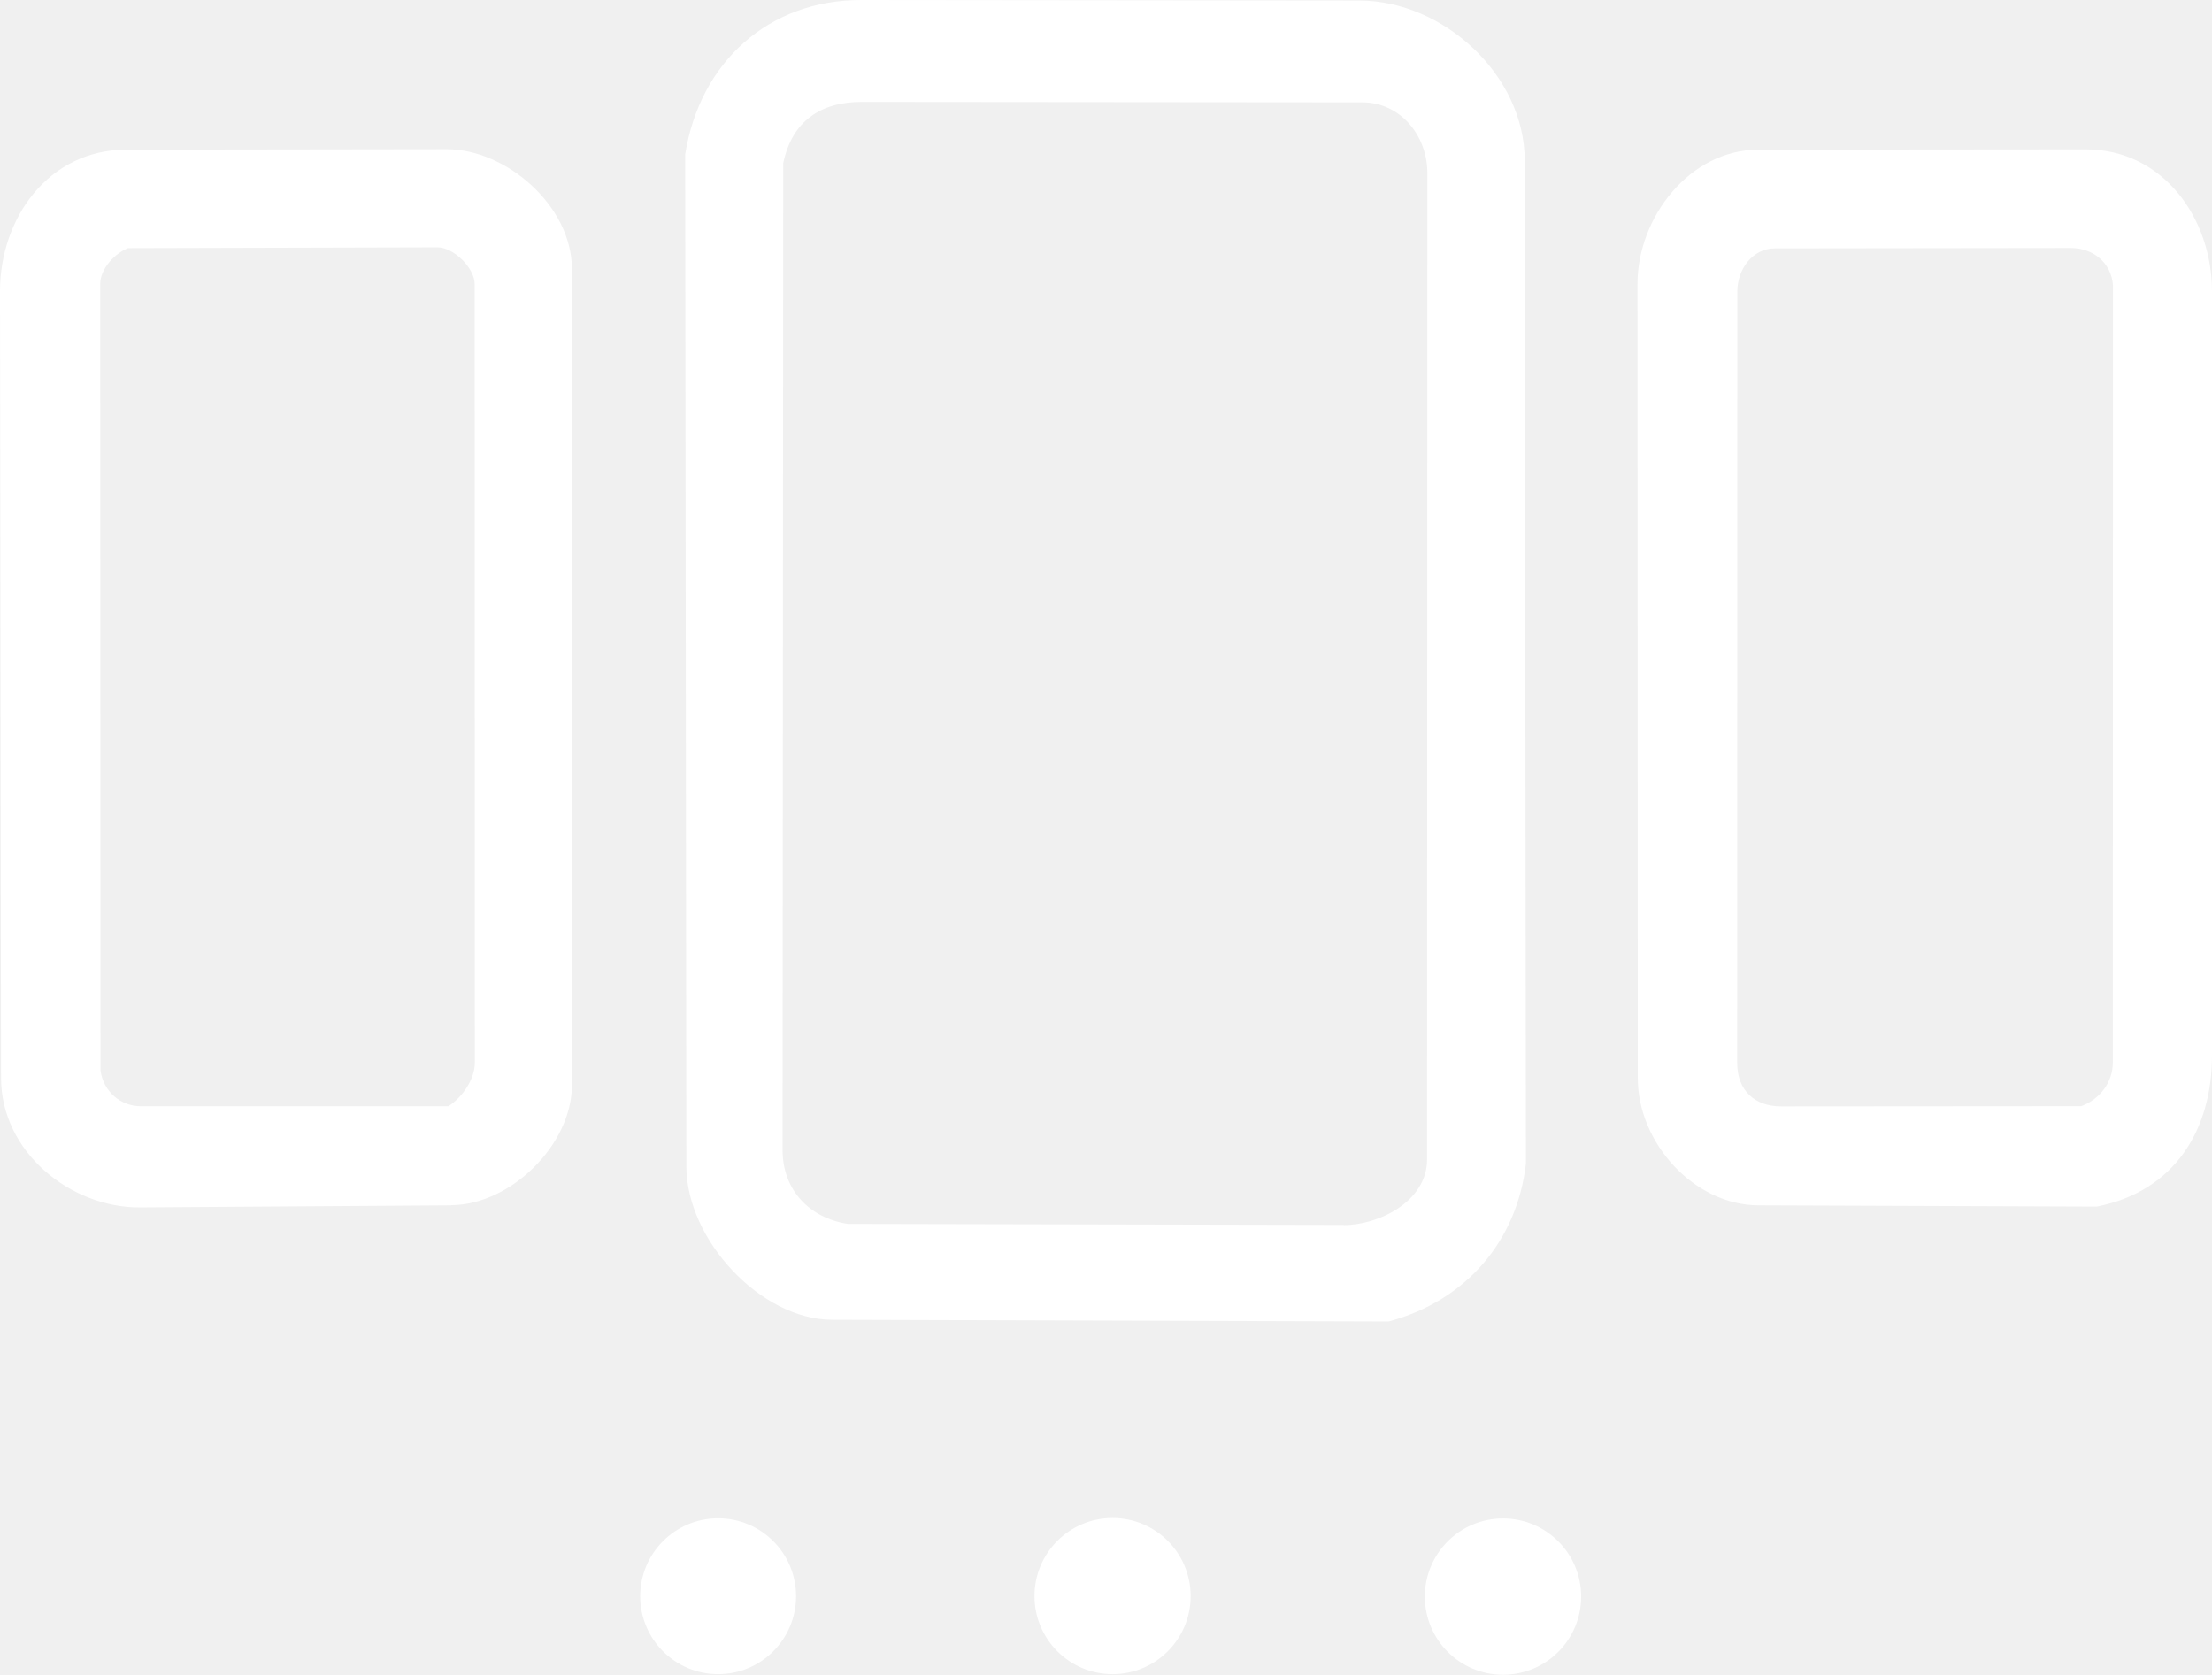
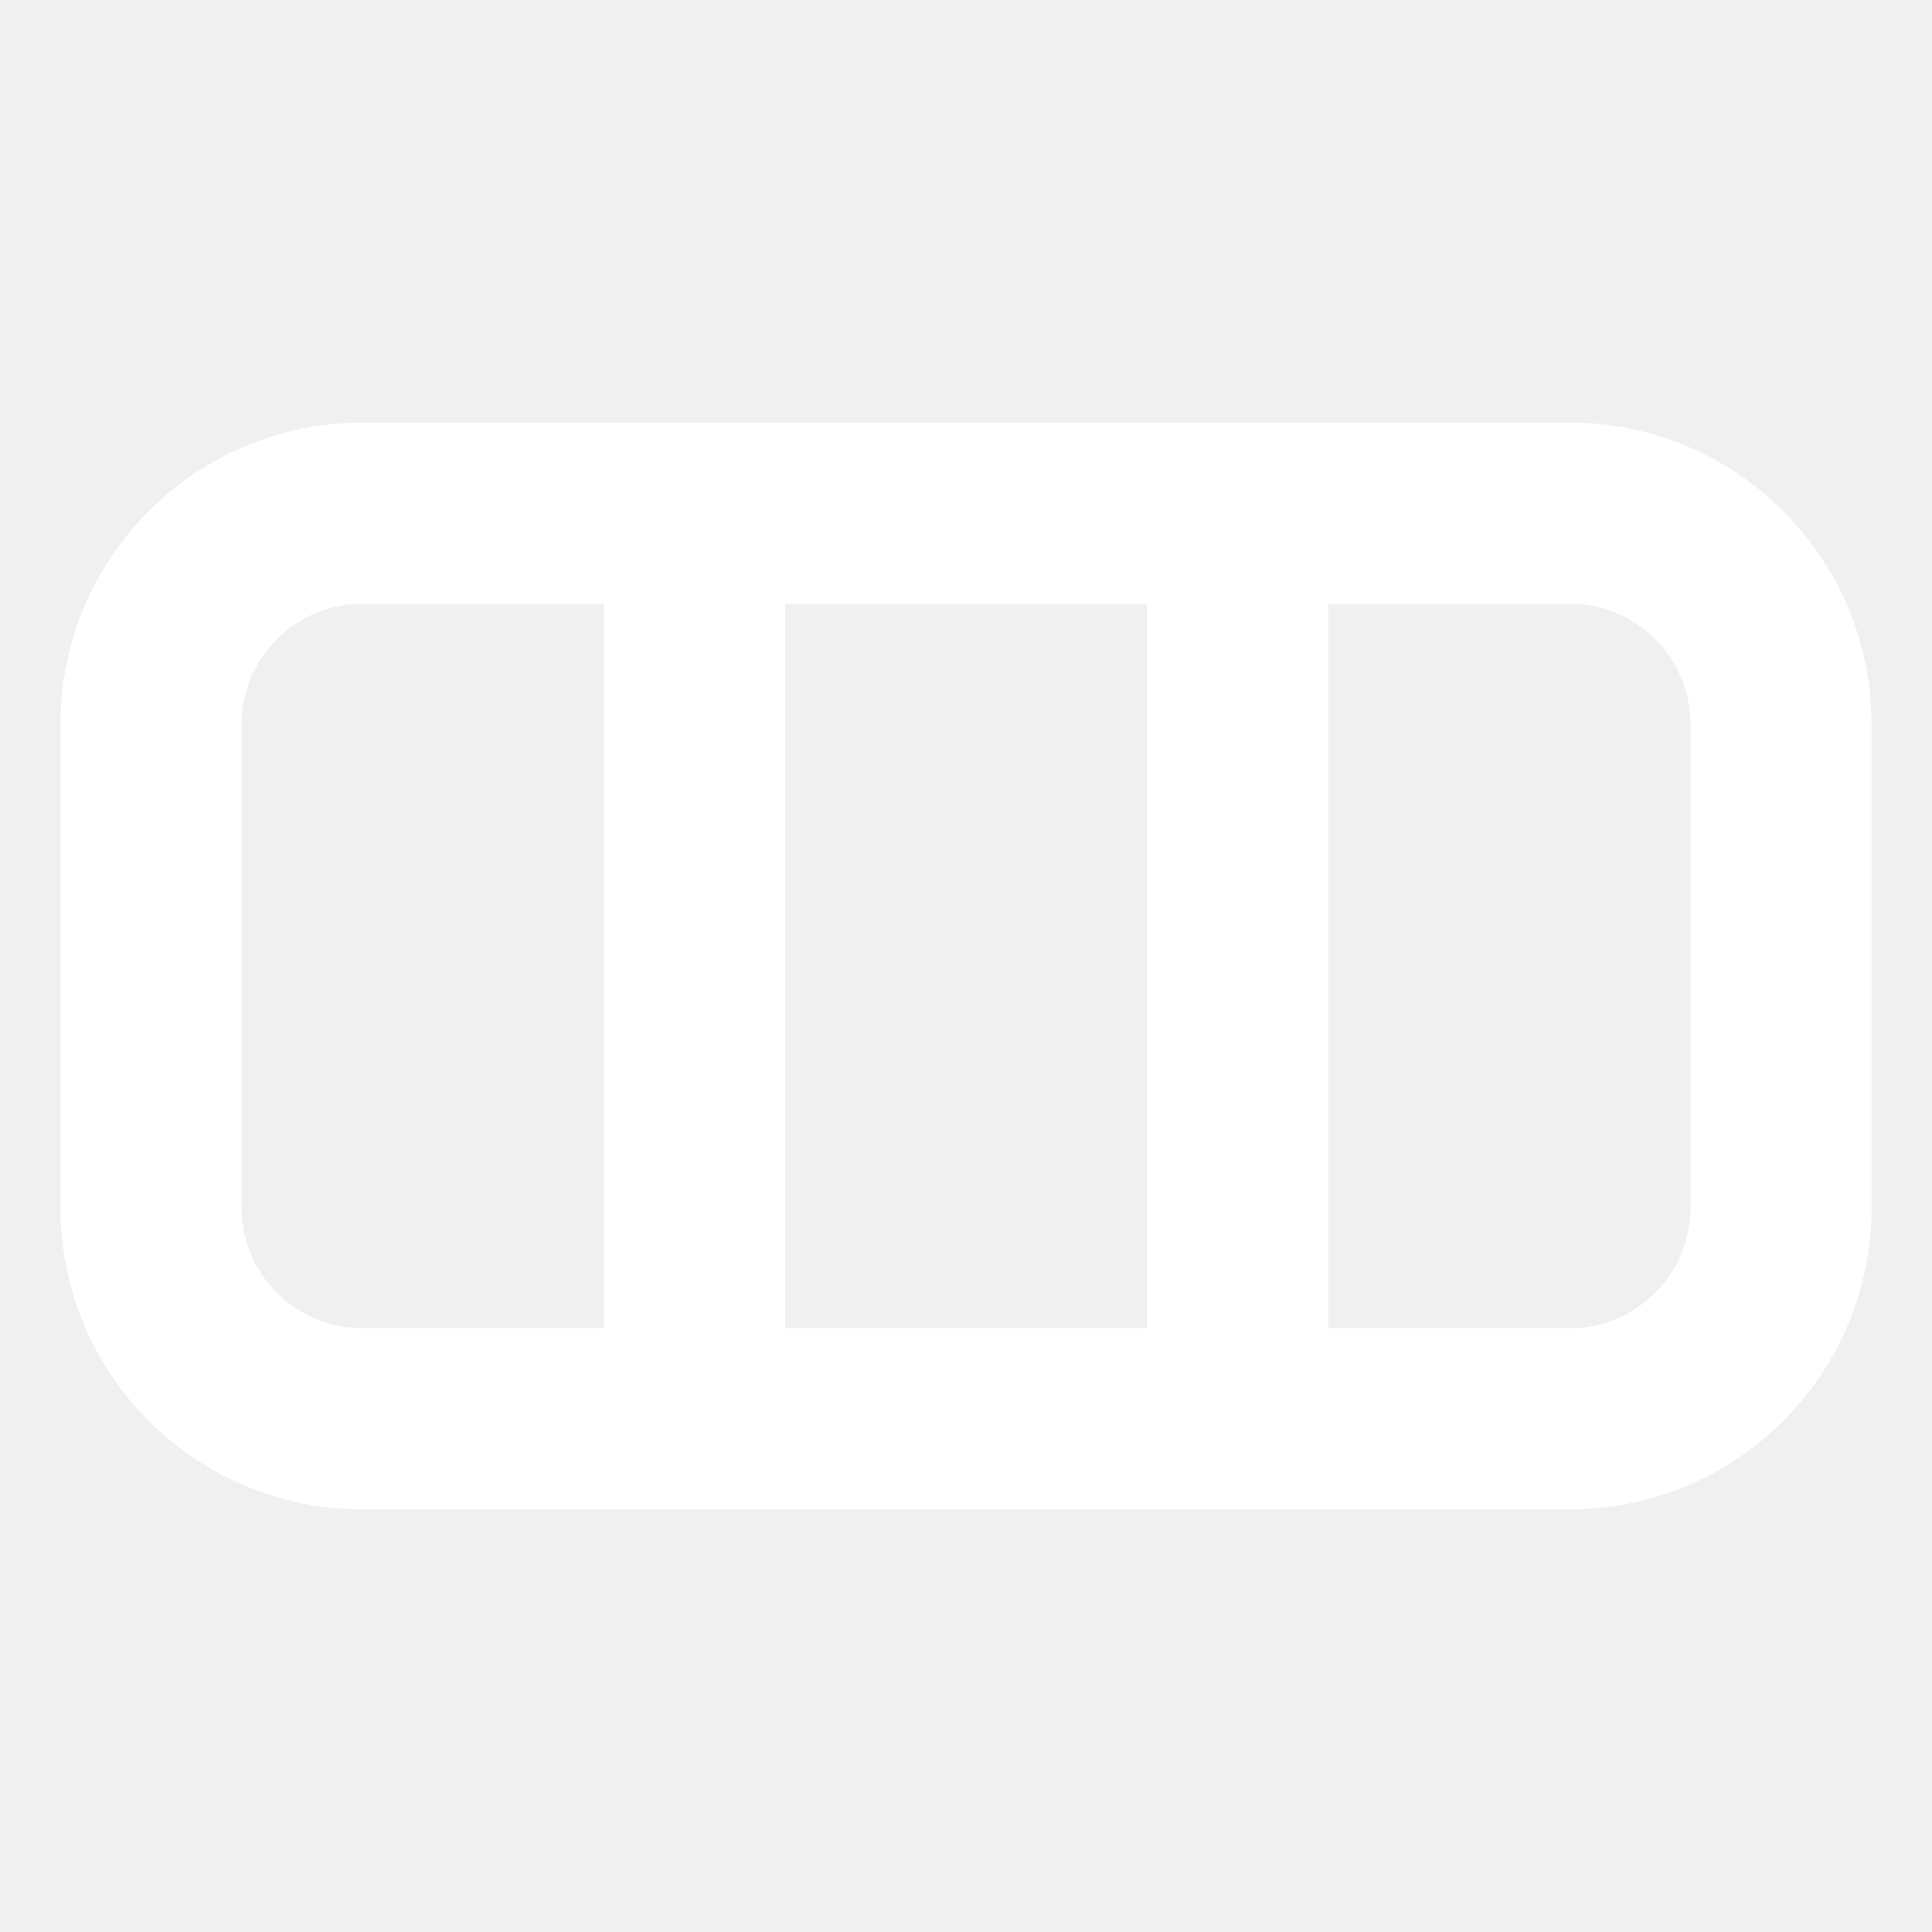
- <svg xmlns="http://www.w3.org/2000/svg" id="a" data-name="Livello 1" width="298.01" height="225.62" viewBox="0 0 298.01 225.62">
-   <defs>
-     <style>
-       .b {
-         fill: #fff;
-       }
-     </style>
-   </defs>
-   <path class="b" d="M187.07,178.03l-74.99-.23c-9.59-.03-19.59-10.79-19.61-20.64l-.16-136.36C94.29,8.34,103.59-.01,116.01,0l67.13.07c11.26.01,22.27,9.99,22.28,21.58l.16,135.13c-1.21,10.38-8.03,18.44-18.5,21.25ZM181.05,165.04c4.66,0,11.21-3.15,11.21-8.85l.04-132.88c0-5.06-3.64-9.51-8.74-9.52l-67.47-.06c-5.53,0-9.39,2.59-10.57,8.25l-.09,132.94c0,5.44,3.67,9.17,8.78,9.96l66.84.14Z" />
-   <path class="b" d="M60.79,162.38l-41.93.28c-9.33.06-18.71-7.44-18.72-17.44L0,39.24c-.01-9.82,6.52-19.07,17.04-19.08l43.15-.06c7.95-.01,16.86,7.59,16.86,16.14v109.98c-.02,8-8.25,16.09-16.25,16.14ZM60.4,149.04c1.89-1.21,3.57-3.65,3.57-5.86l-.02-104.9c0-2.21-2.87-4.96-5-4.96l-41.7.11c-1.73.67-3.75,2.73-3.75,4.84l.04,105.95c.4,2.87,2.75,4.81,5.43,4.81h41.44Z" />
-   <path class="b" d="M282.48,162.55l-45.6-.17c-8.59-.03-16.23-8.35-16.23-17.15l-.04-106.97c0-9.04,7.1-18.1,16.3-18.1l44.08-.04c10.46,0,17.02,9.32,17.02,19.13v102.94c0,9.89-4.93,18.28-15.53,20.36ZM280.39,149.02c2.55-.94,4.26-3.26,4.26-5.88l.02-104.68c-.21-3.07-2.68-5.05-5.68-5.05l-39.86.05c-3.05,0-5.07,2.84-5.07,5.82l-.02,103.91c0,3.78,2.45,5.86,5.9,5.86l40.46-.03Z" />
-   <circle class="b" cx="149.89" cy="215.02" r="10.52" />
-   <circle class="b" cx="202.49" cy="215.09" r="10.53" />
-   <circle class="b" cx="96.75" cy="215.04" r="10.5" />
+ <svg xmlns="http://www.w3.org/2000/svg" width="16" height="16" viewBox="0 0 16 16" fill="none">
+   <rect x="1.25" y="4.25" width="13.5" height="7.5" rx="1.75" stroke="white" stroke-width="1.5" />
+   <path d="M5.75 4.25V11.75M10.25 4.25V11.75" stroke="white" stroke-width="1.5" />
</svg>
